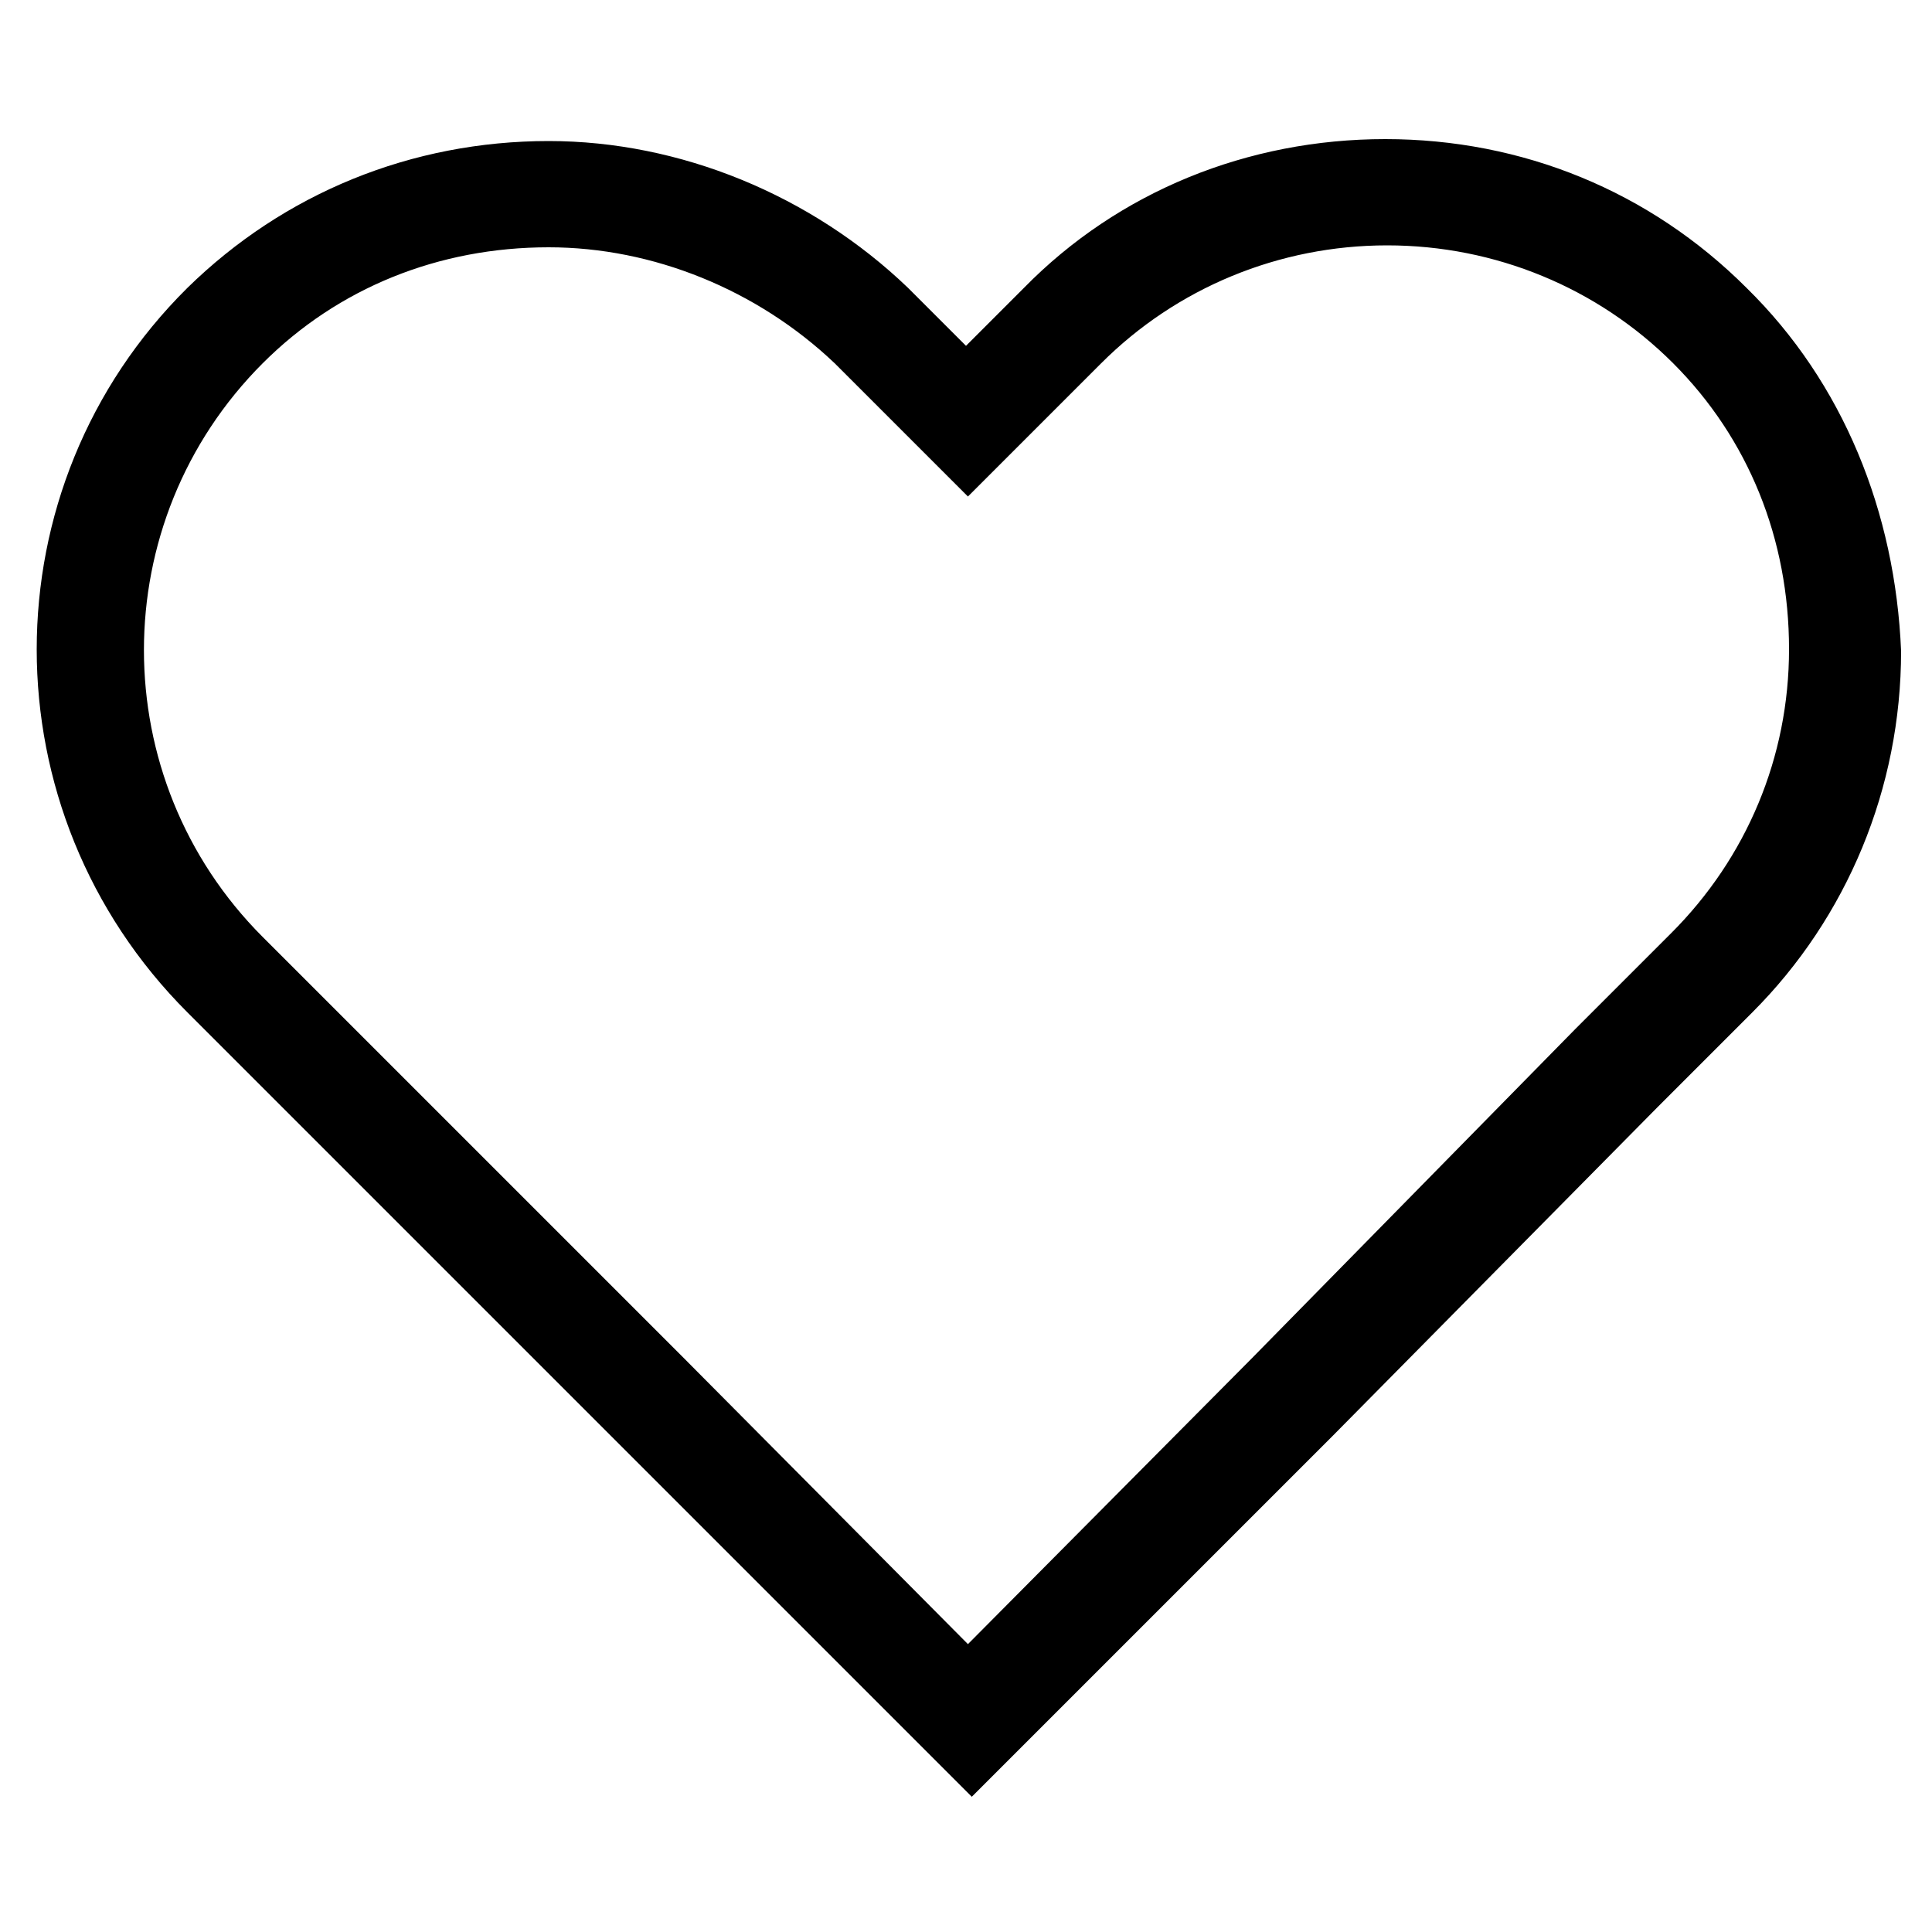
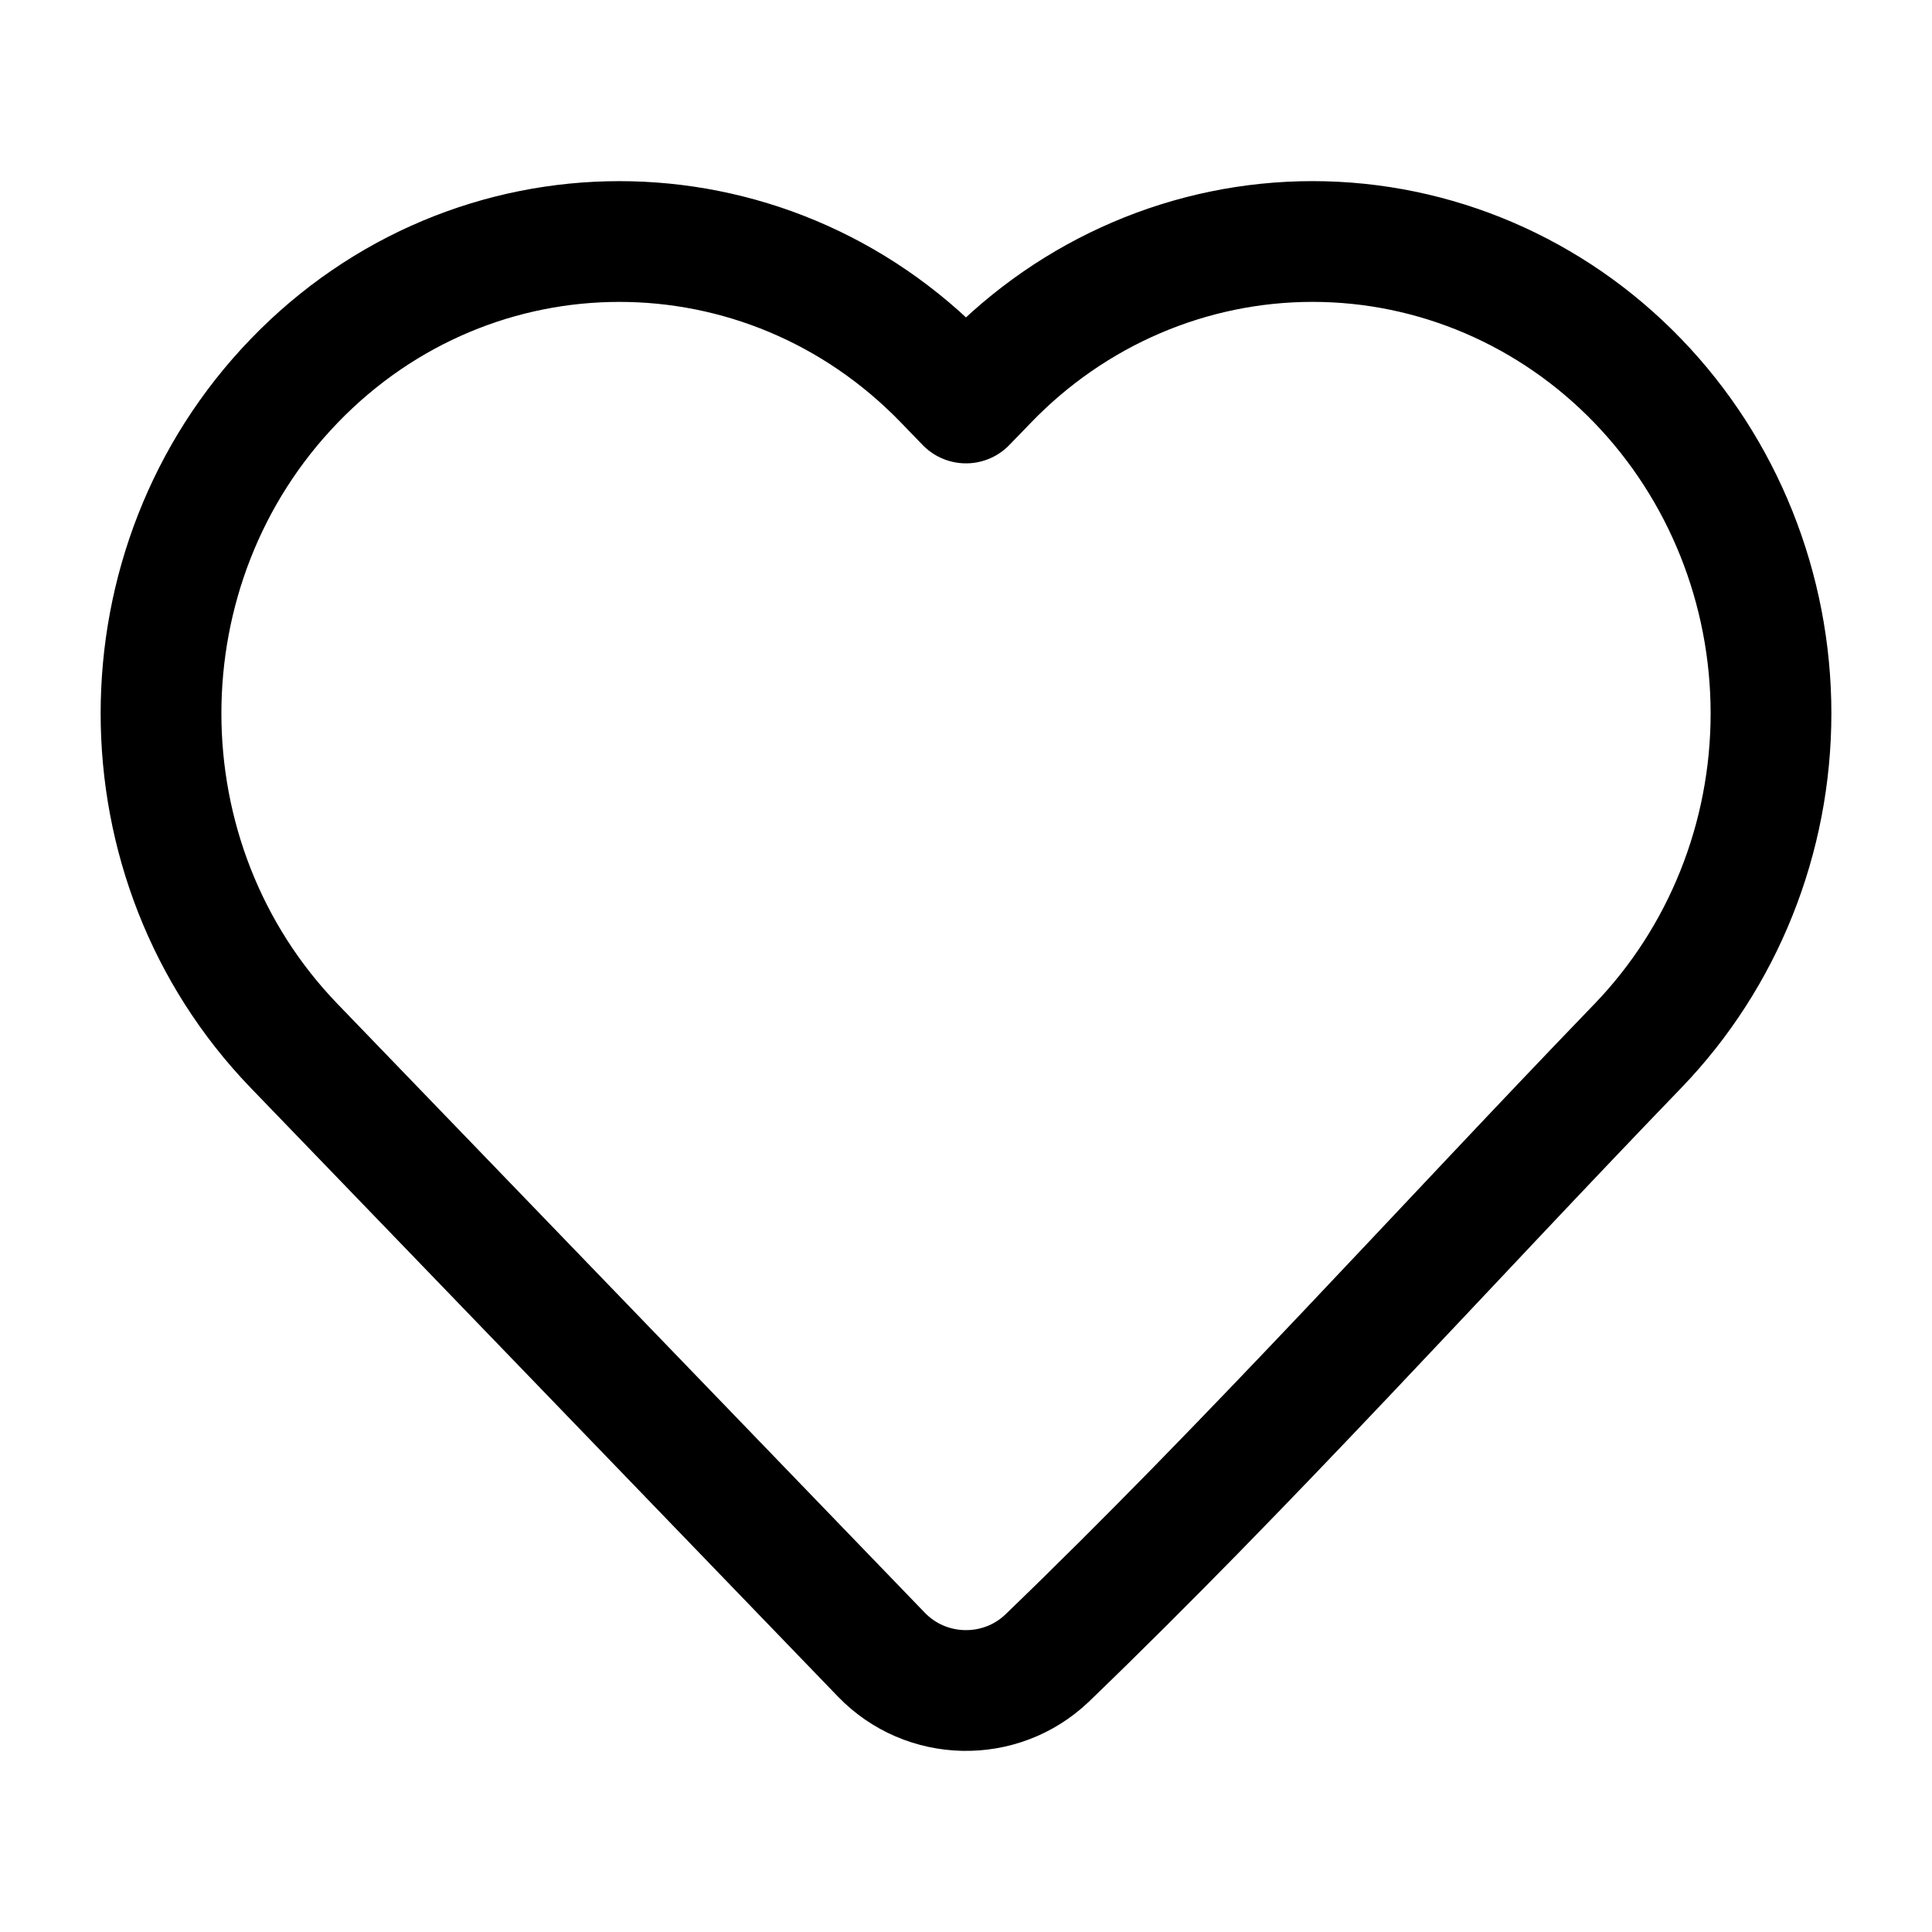
- <svg xmlns="http://www.w3.org/2000/svg" version="1.1" id="Layer_2_1_" x="0px" y="0px" viewBox="0 0 100 100" style="enable-background:new 0 0 100 100;" xml:space="preserve">
-   <path d="M90.4,14.9c-5-5-11.6-7.7-18.7-7.7c-7.1,0-13.8,2.7-18.7,7.7l-3,3l-3-3c-5-4.8-11.8-7.6-18.6-7.6c-7.1,0-13.7,2.7-18.7,7.6  C-0.7,25.2-0.7,42,9.7,52.4l15.8,15.8l5.9,5.9l0.2,0.2L50.3,93L69,74.3l16.8-17l4.9-4.9c4.9-4.9,7.7-11.6,7.7-18.7  C98.1,26.5,95.4,19.8,90.4,14.9z M86.5,48.3l-5,5l-16.7,17L50.1,85.1L35.4,70.3l-0.2-0.2l-5.9-5.9L13.6,48.5  c-8.2-8.2-8.2-21.5,0-29.7c3.9-3.9,9.1-6,14.8-6c5.4,0,10.8,2.2,14.8,6l6.9,6.9l6.9-6.9c3.9-3.9,9.2-6.1,14.8-6.1  c5.6,0,10.9,2.2,14.8,6.1c3.9,3.9,6,9.1,6,14.8C92.6,39.2,90.4,44.4,86.5,48.3z" />
+ <svg xmlns="http://www.w3.org/2000/svg" width="24" height="24" stroke-width="1.5" viewBox="0 0 24 24" fill="none">
+   <path d="M22 8.862C22 10.409 21.406 11.894 20.346 12.993C17.905 15.523 15.537 18.161 13.005 20.6C12.425 21.151 11.504 21.13 10.949 20.555L3.654 12.993C1.449 10.707 1.449 7.017 3.654 4.732C5.88 2.423 9.508 2.423 11.735 4.732L12 5.006L12.265 4.732C13.332 3.624 14.786 3 16.305 3C17.824 3 19.278 3.624 20.346 4.732C21.406 5.83 22 7.316 22 8.862Z" stroke="currentColor" stroke-linejoin="round" />
</svg>
